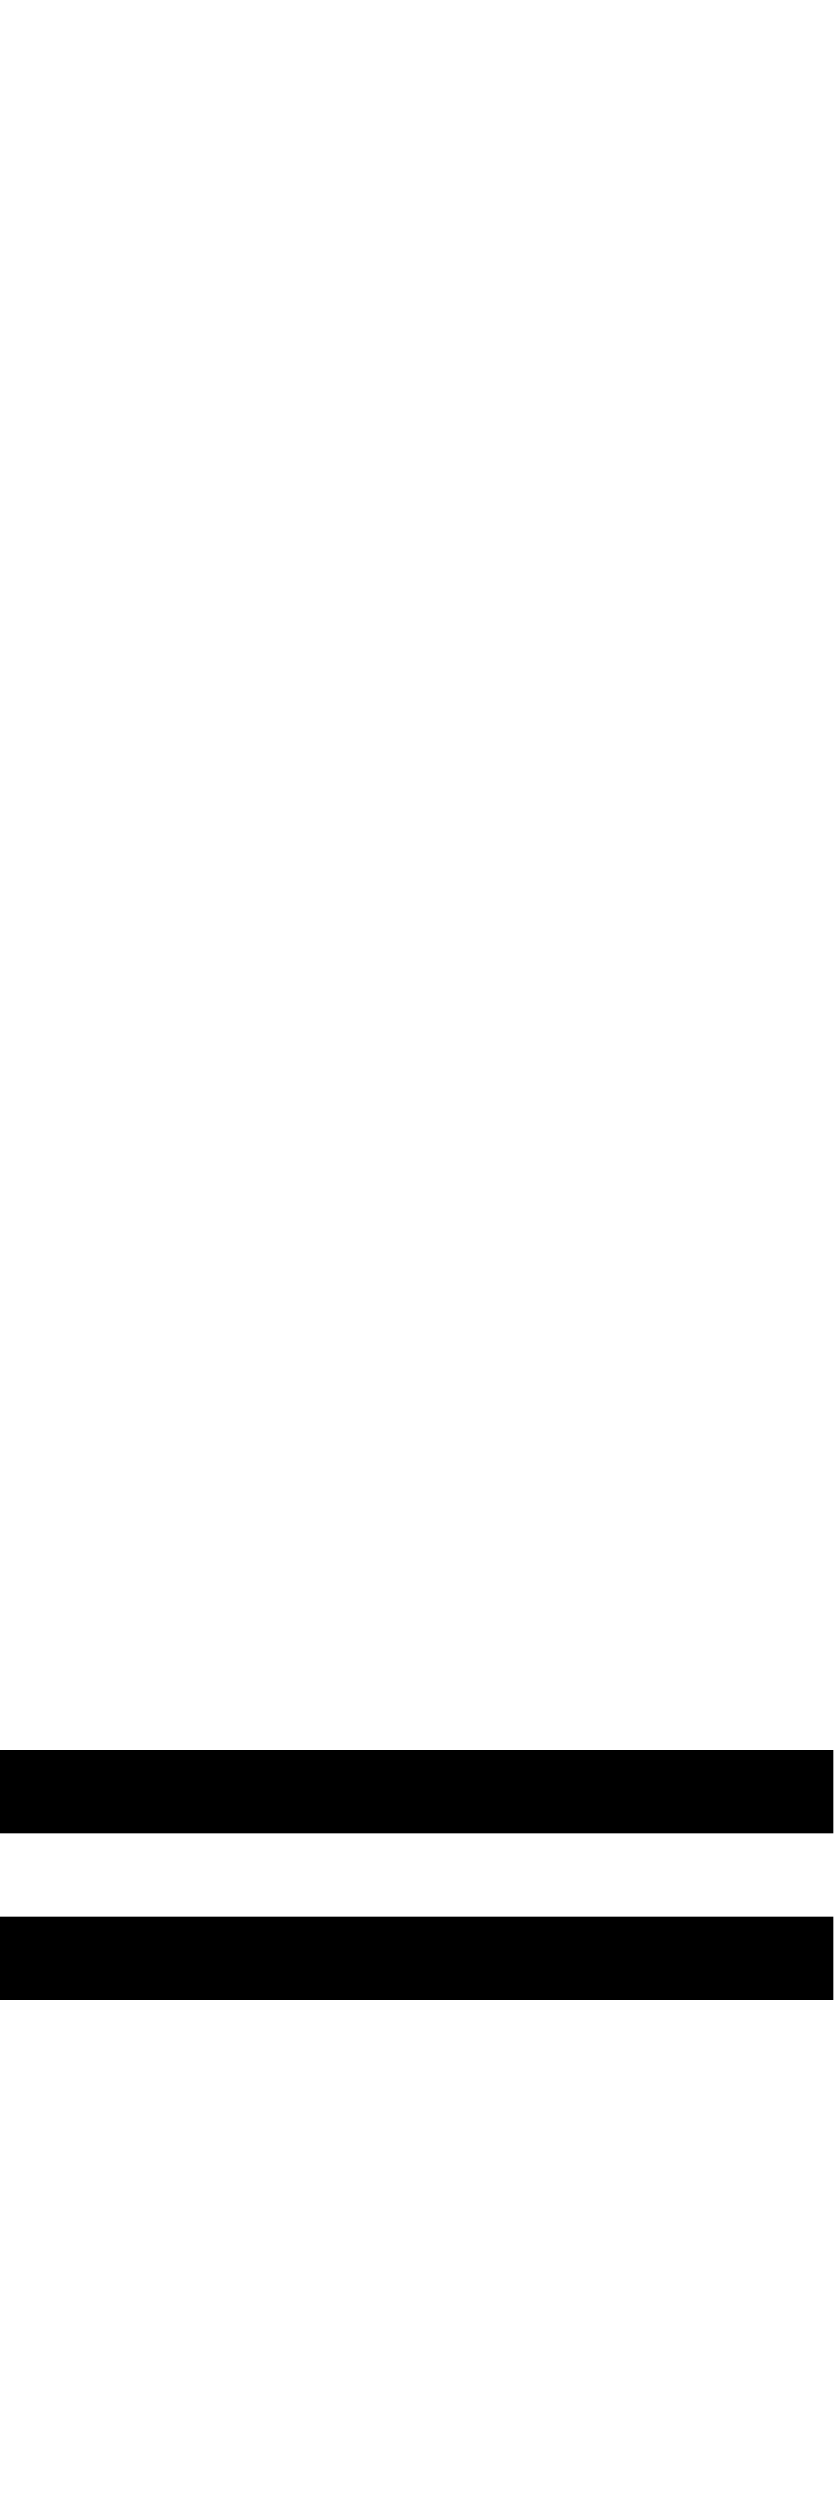
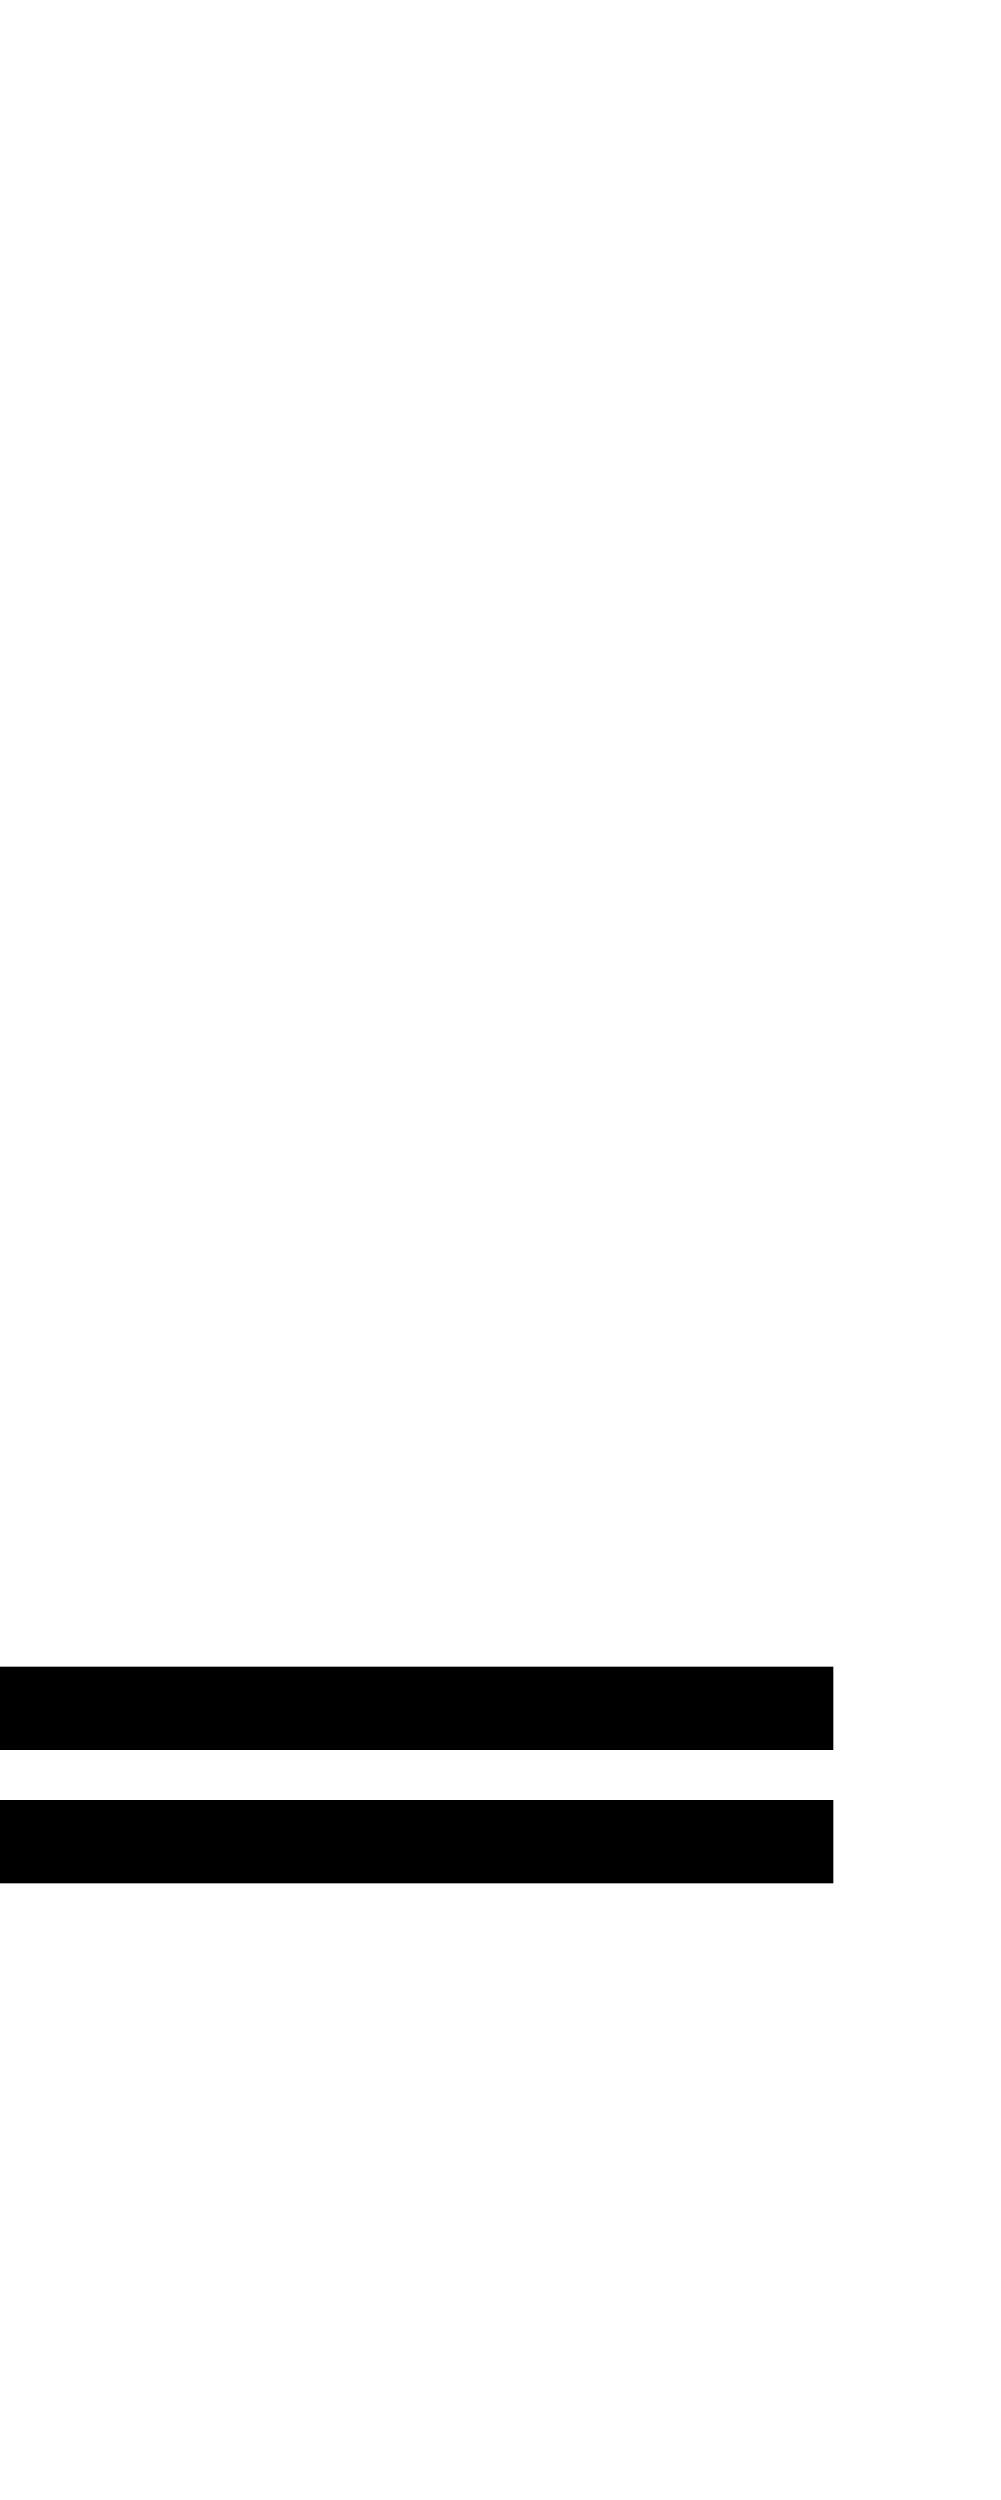
- <svg xmlns="http://www.w3.org/2000/svg" version="1.1" viewBox="0 0 50 150">
-   <rect fill="#000" width="50" height="5" x="0" y="115" />
-   <rect fill="#000" width="50" height="5" x="0" y="105" />
+ <svg xmlns="http://www.w3.org/2000/svg" version="1.1" viewBox="0 0 60 150">
+   <rect fill="#000" width="50" height="5" x="0" y="108" />
+   <rect fill="#000" width="50" height="5" x="0" y="100" />
</svg>
